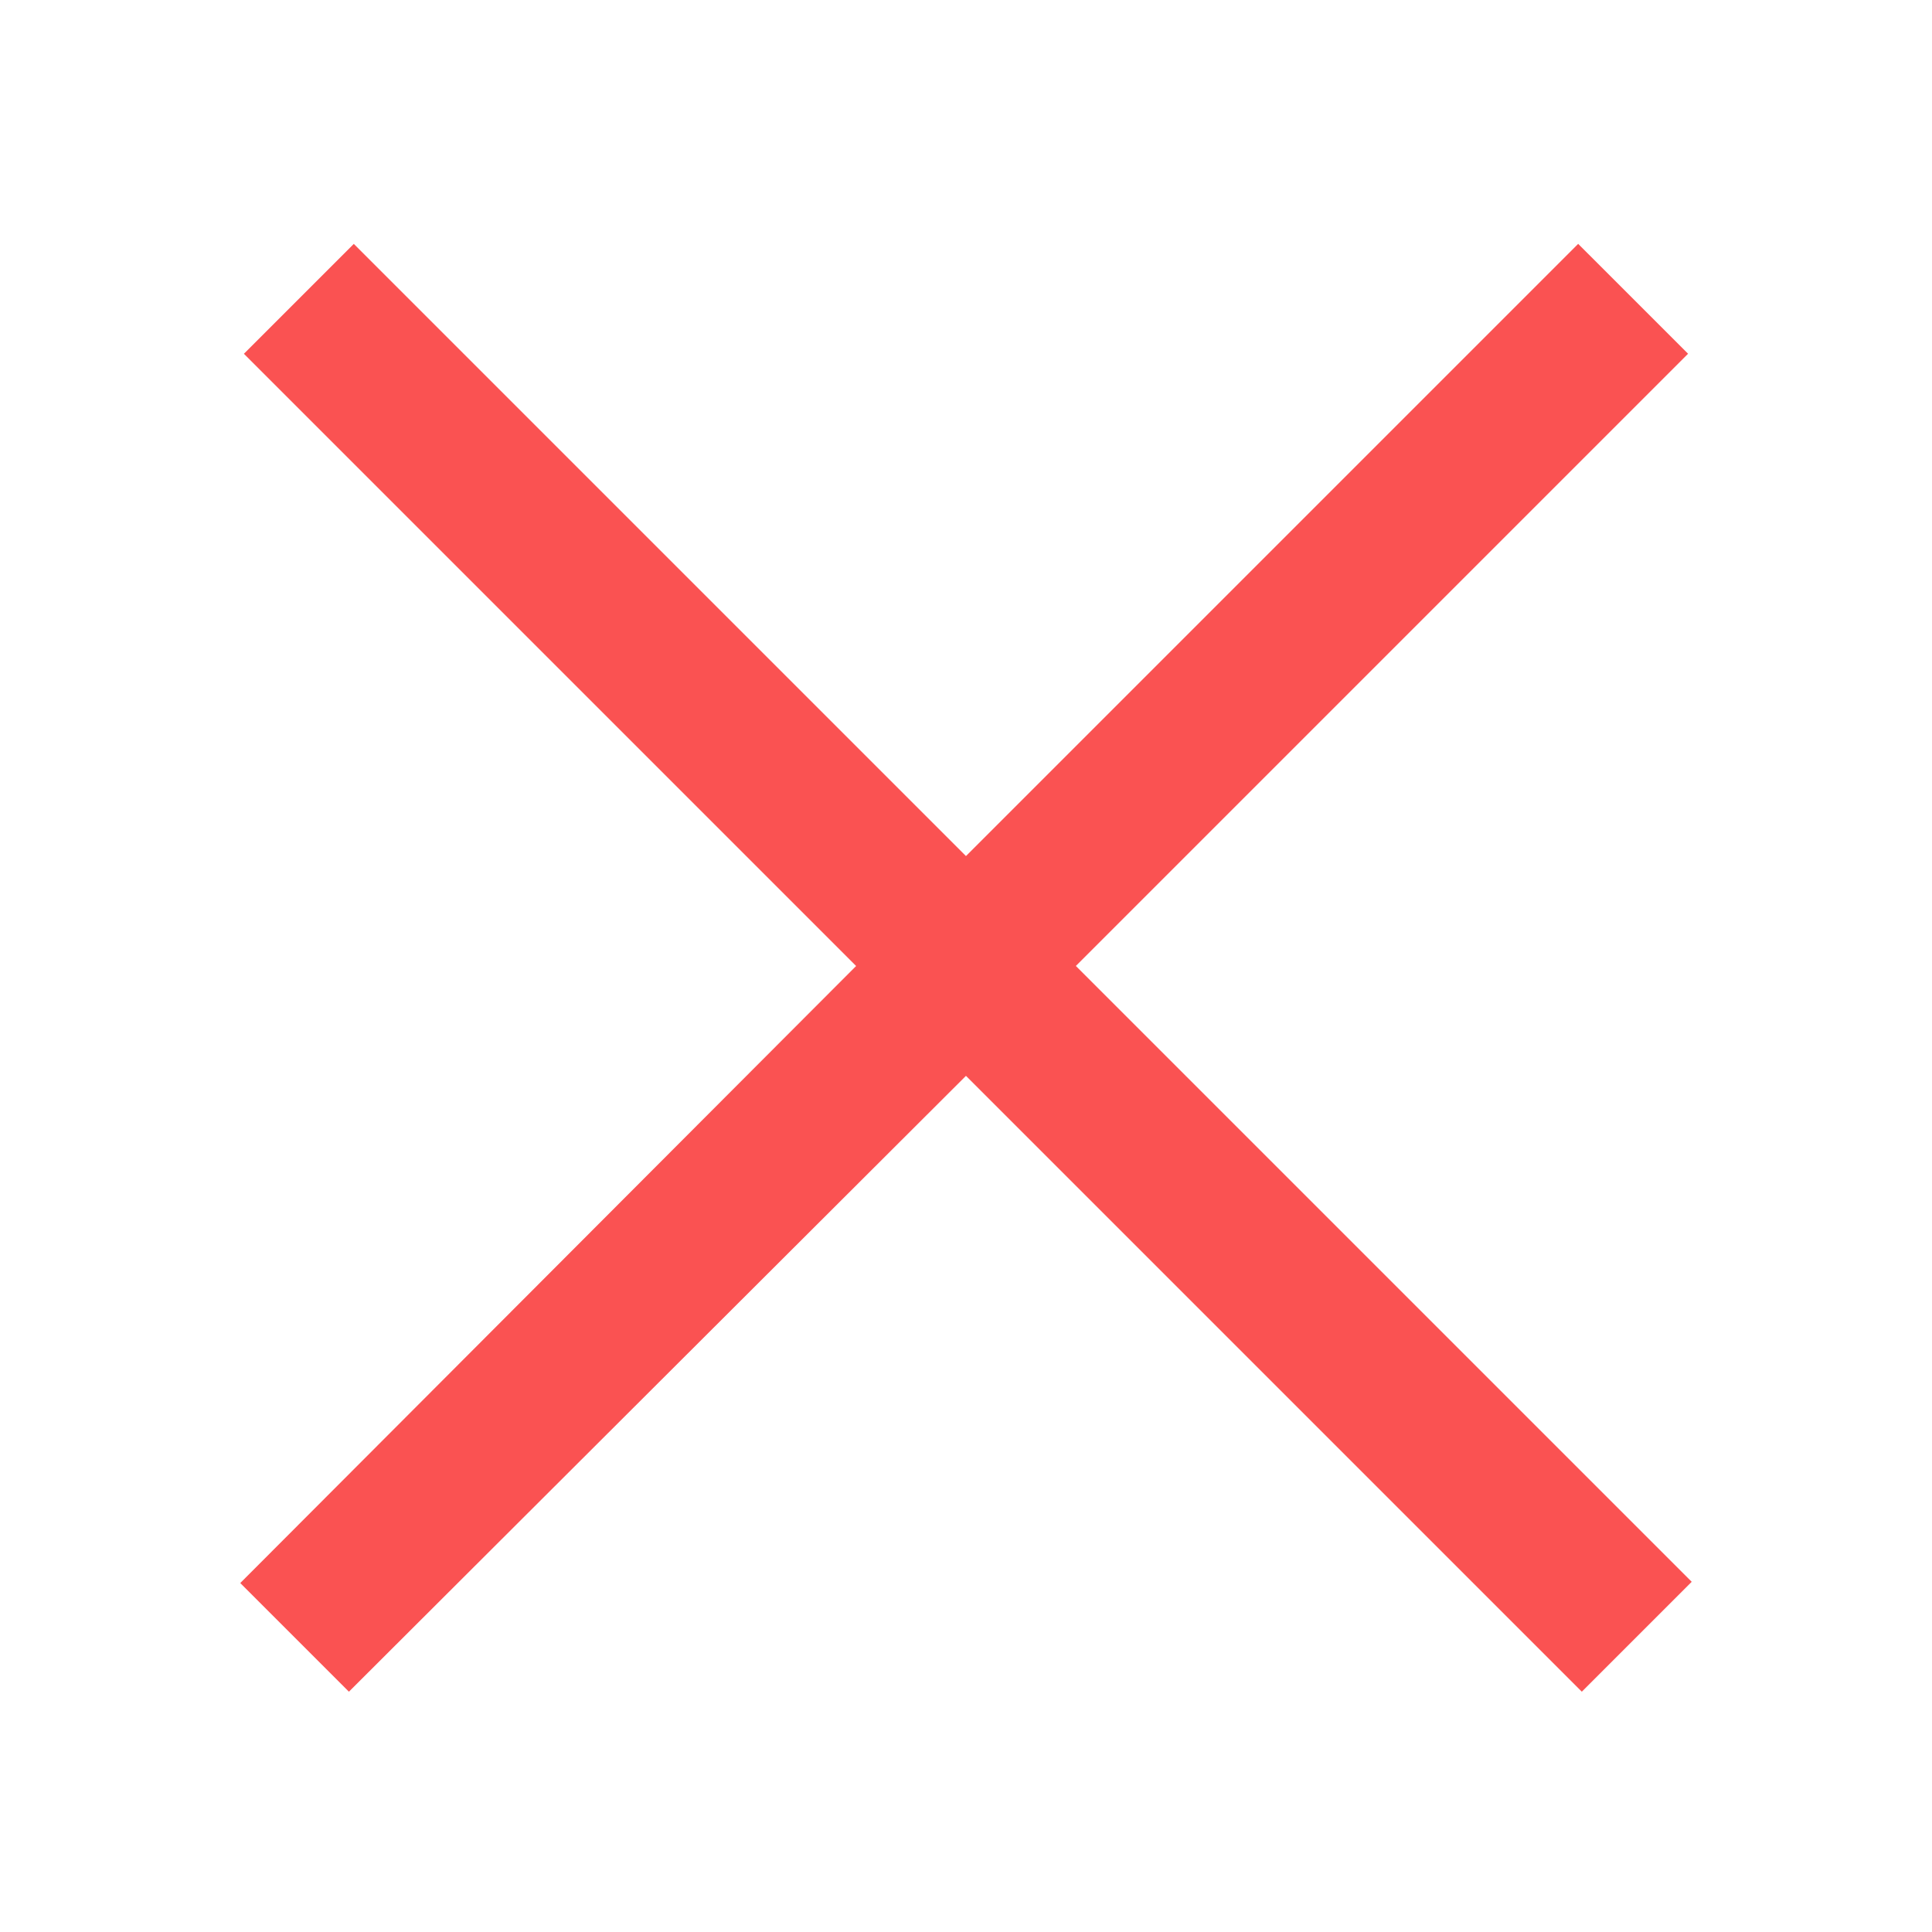
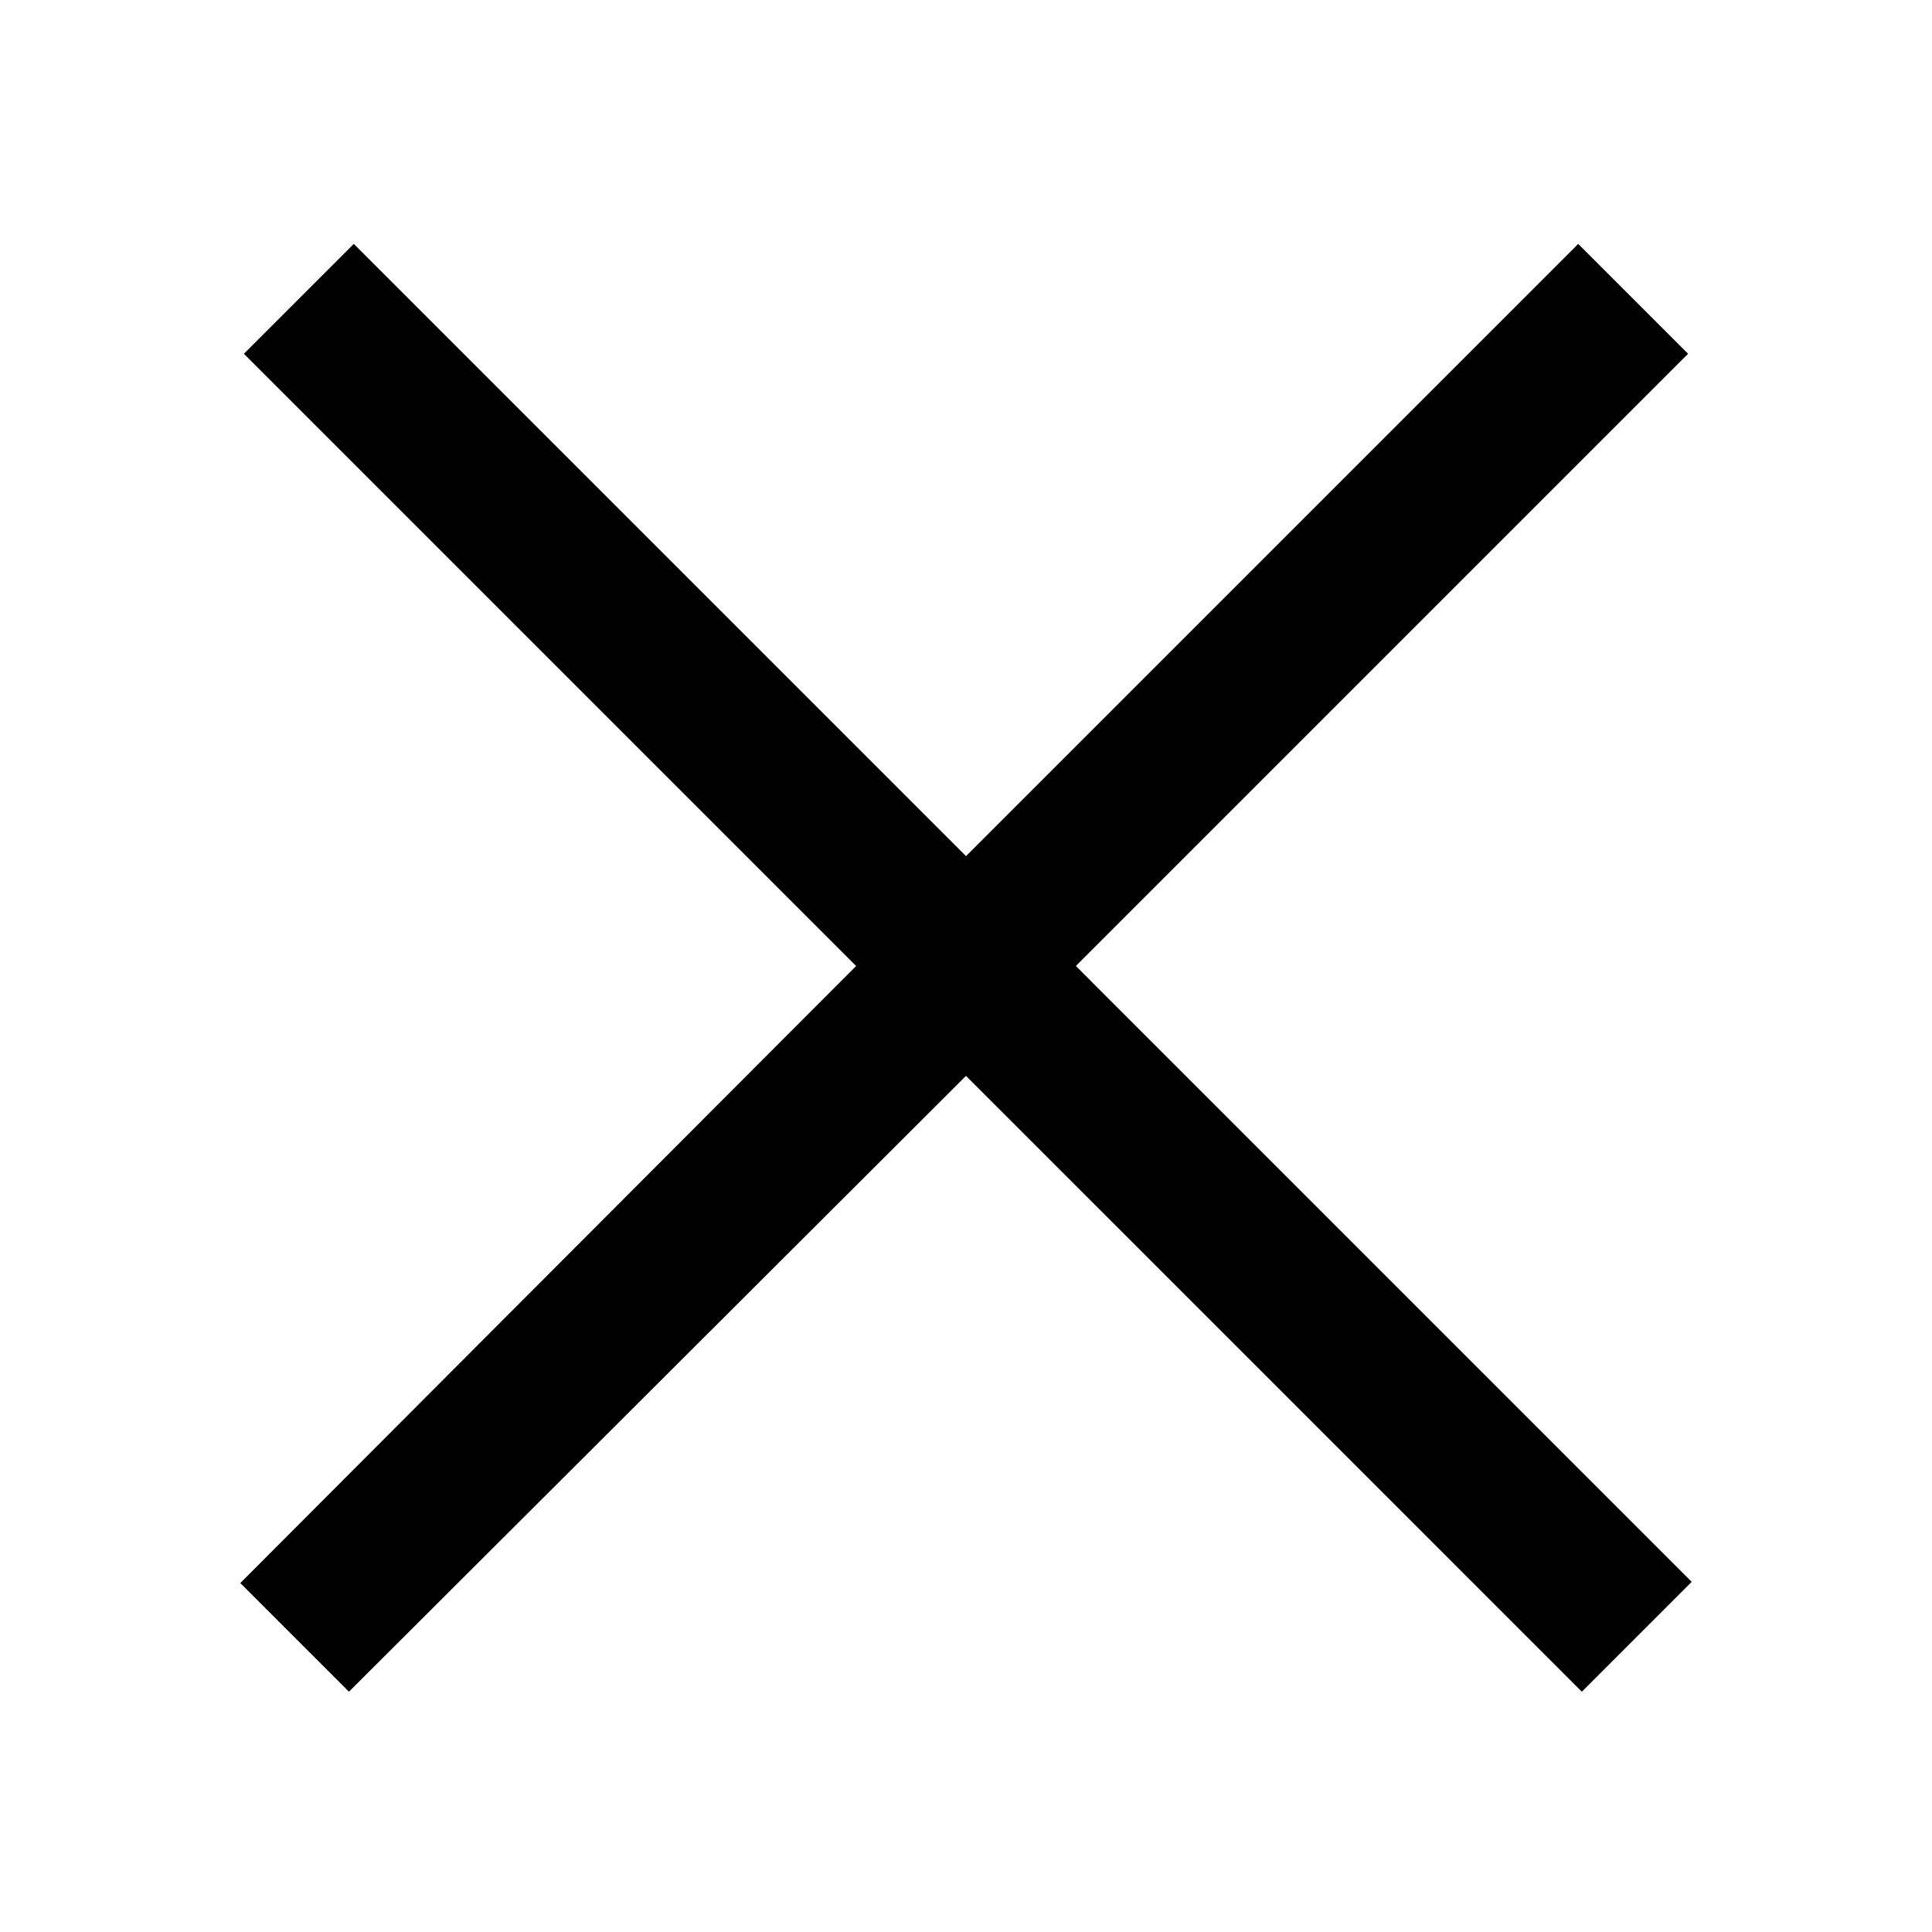
- <svg xmlns="http://www.w3.org/2000/svg" viewBox="0,0,256,256" width="50px" height="50px" fill-rule="nonzero">
-   <g fill="#fa5252" fill-rule="nonzero" stroke="none" stroke-width="1" stroke-linecap="butt" stroke-linejoin="miter" stroke-miterlimit="10" stroke-dasharray="" stroke-dashoffset="0" font-family="none" font-weight="none" font-size="none" text-anchor="none" style="mix-blend-mode: normal">
-     <g transform="scale(5.12,5.12)">
-       <path d="M9.156,6.312l-2.844,2.844l15.844,15.844l-15.938,15.969l2.812,2.812l15.969,-15.938l15.938,15.938l2.844,-2.844l-15.938,-15.938l15.844,-15.844l-2.844,-2.844l-15.844,15.844z" />
-     </g>
-   </g>
+ <svg xmlns="http://www.w3.org/2000/svg" viewBox="0 0 50 50" width="50px" height="50px">
+   <path d="M 9.156 6.312 L 6.312 9.156 L 22.156 25 L 6.219 40.969 L 9.031 43.781 L 25 27.844 L 40.938 43.781 L 43.781 40.938 L 27.844 25 L 43.688 9.156 L 40.844 6.312 L 25 22.156 Z" />
</svg>
